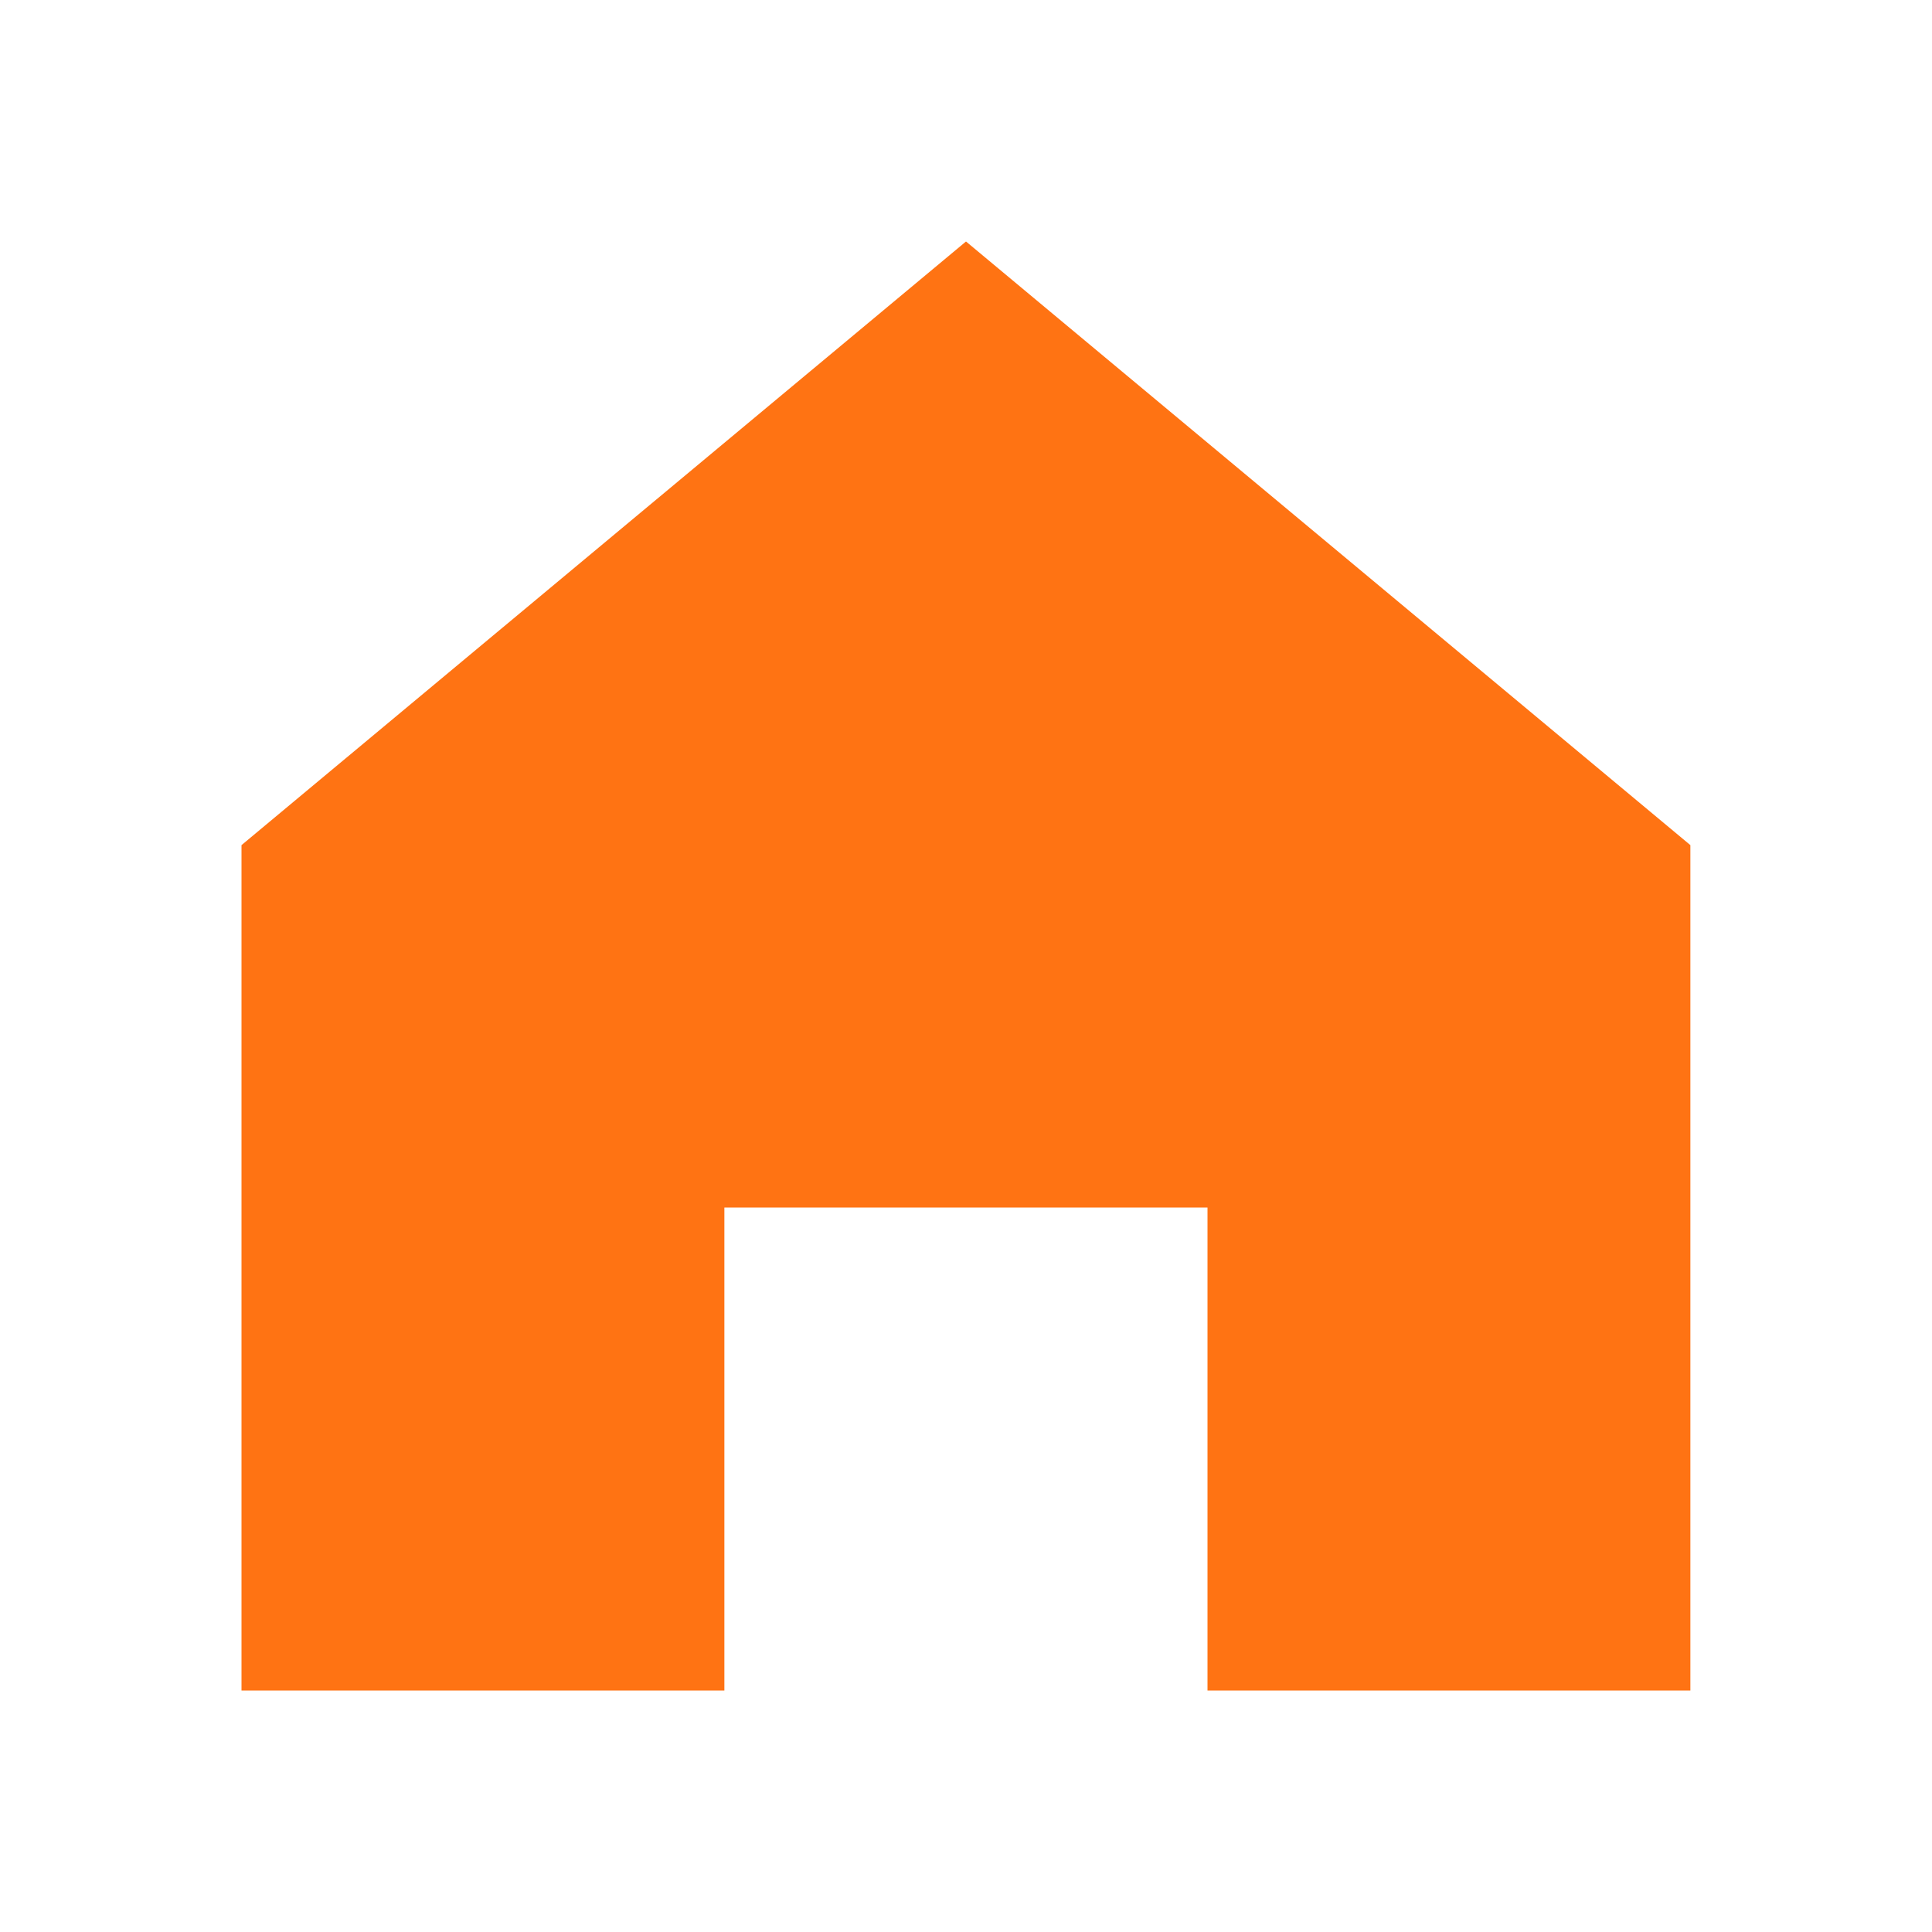
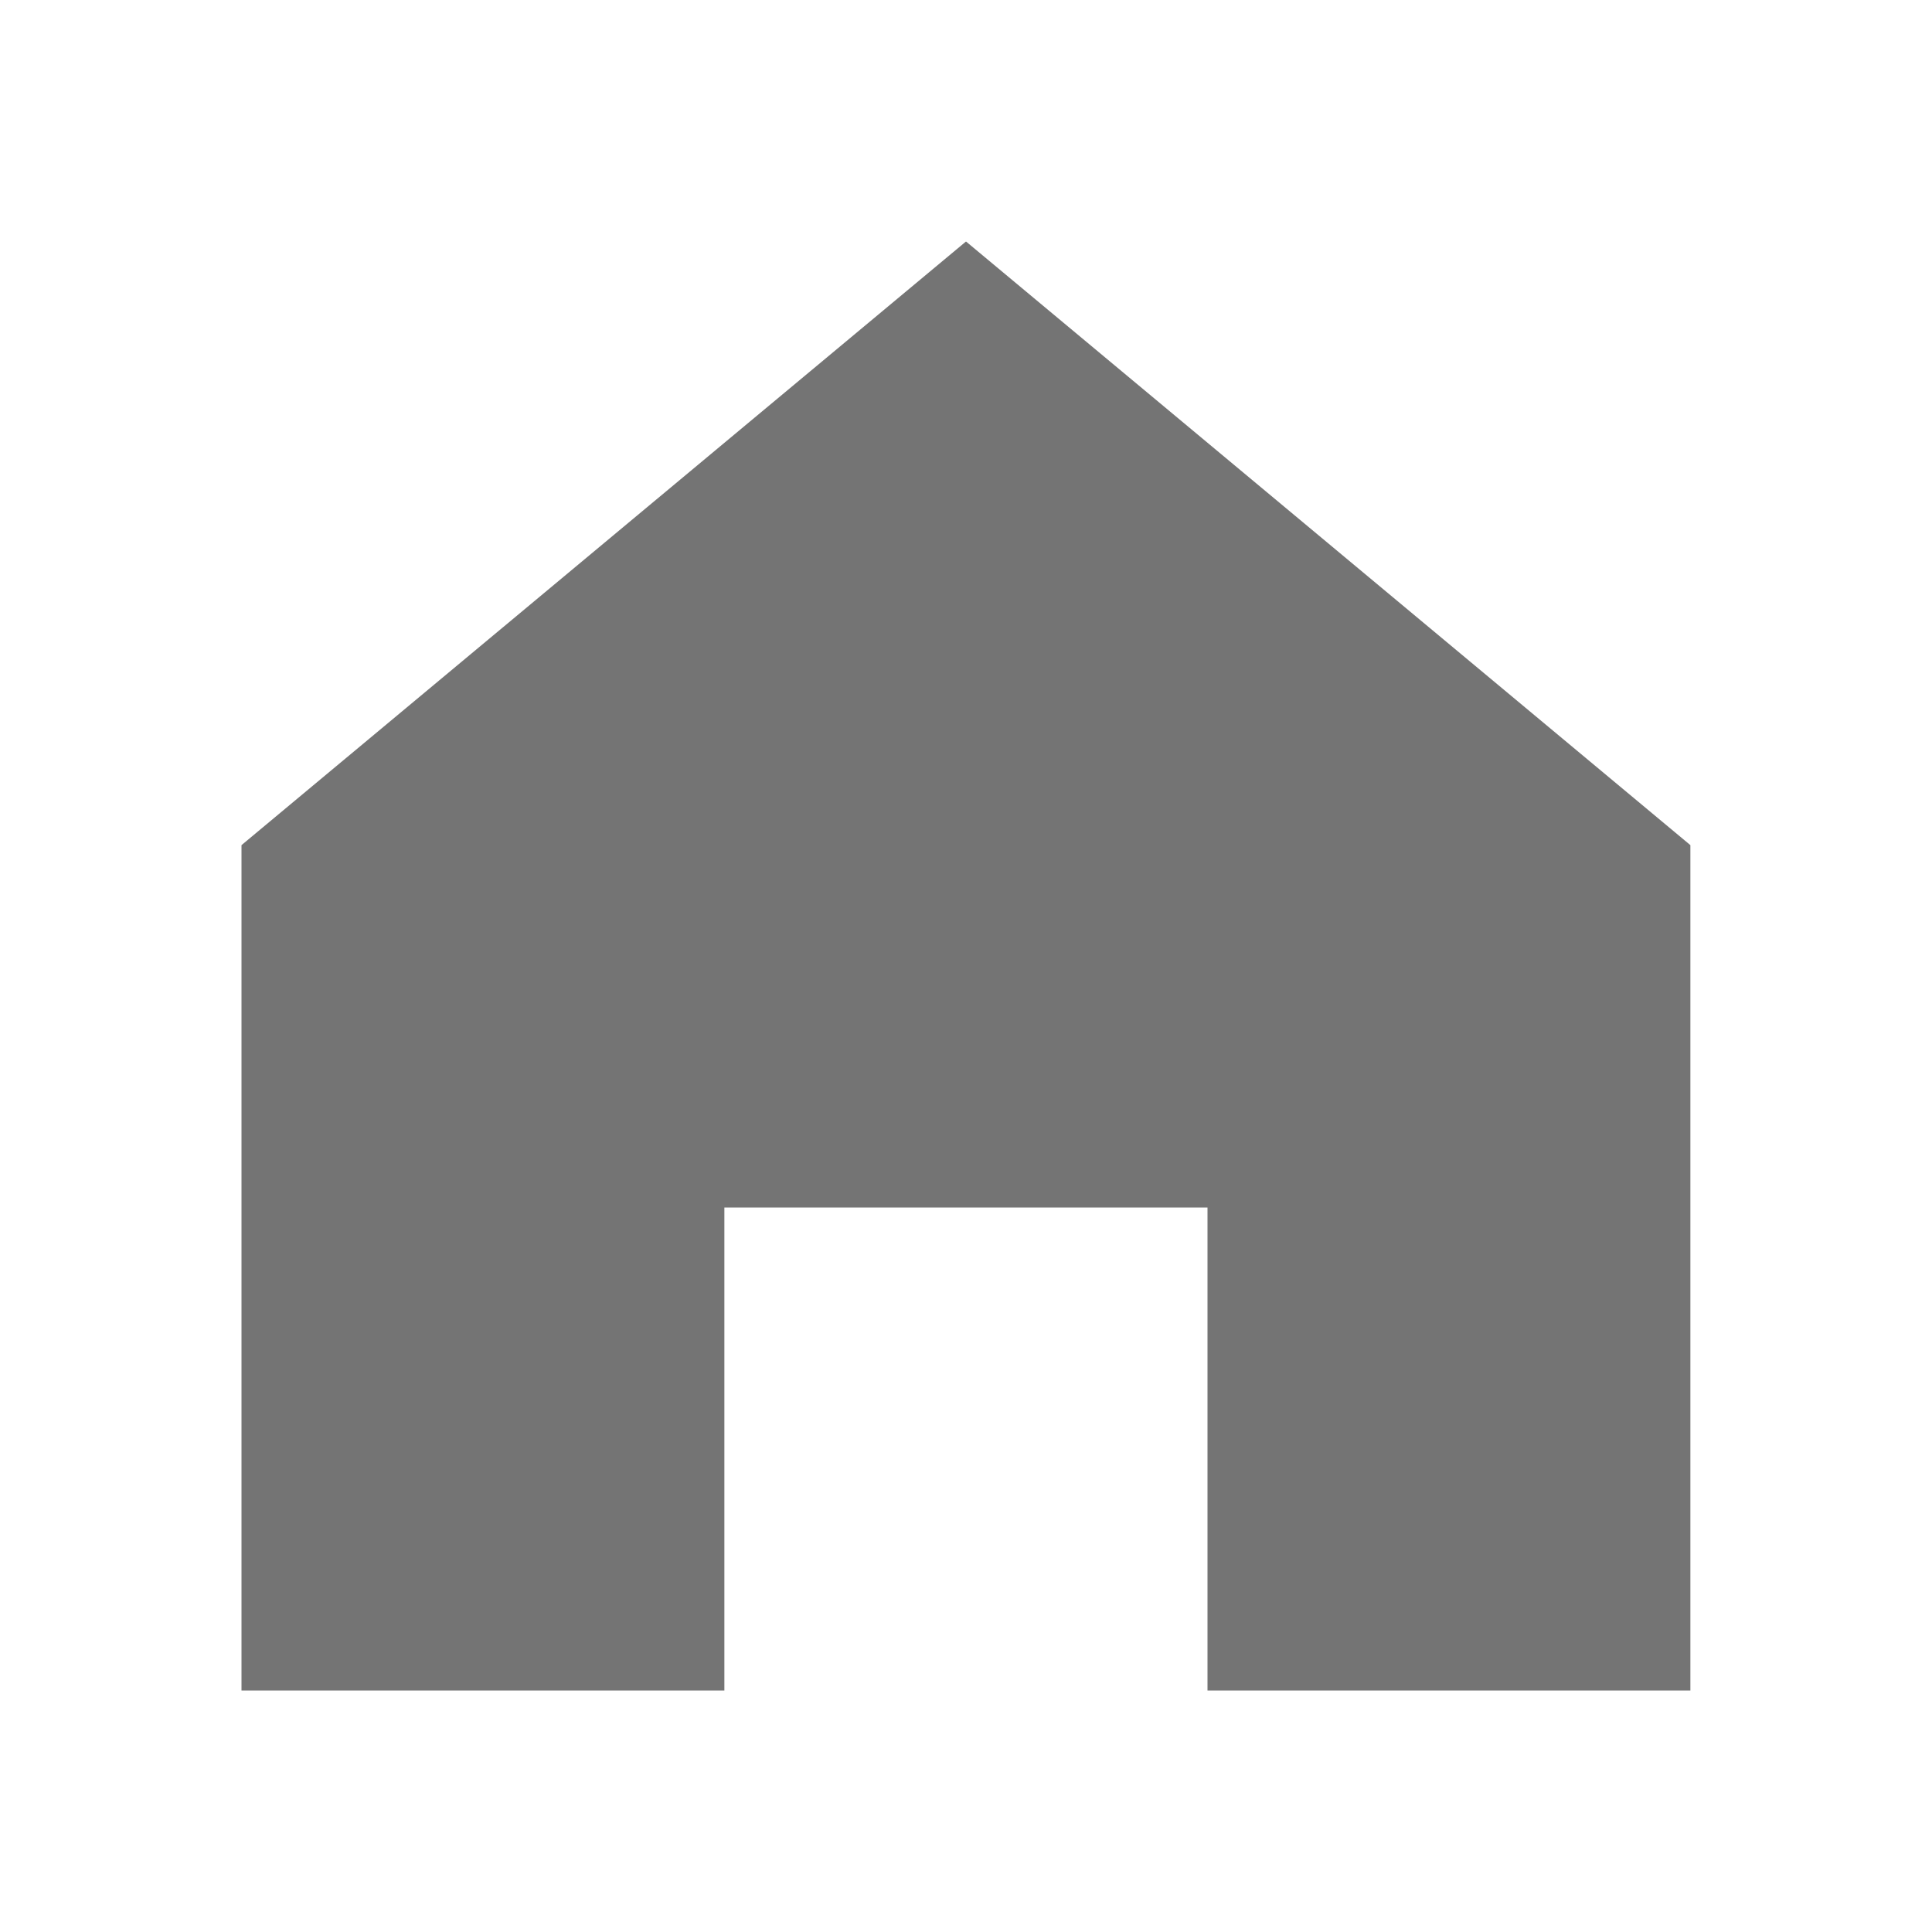
- <svg xmlns="http://www.w3.org/2000/svg" width="800px" height="800px" viewBox="0 0 1024 1024" class="icon" fill="#000000">
+ <svg xmlns="http://www.w3.org/2000/svg" width="800px" height="800px" viewBox="0 0 1024 1024" fill="#000000">
  <g id="SVGRepo_bgCarrier" stroke-width="0" />
  <g id="SVGRepo_tracerCarrier" stroke-linecap="round" stroke-linejoin="round" />
  <g id="SVGRepo_iconCarrier">
-     <path fill="#ff7313" d="M512 128L128 447.936V896h255.936V640H640v256h255.936V447.936z" />
+     <path fill="#747474" d="M512 128 128 447.936V896h255.936V640H640v256h255.936V447.936z" />
  </g>
</svg>
